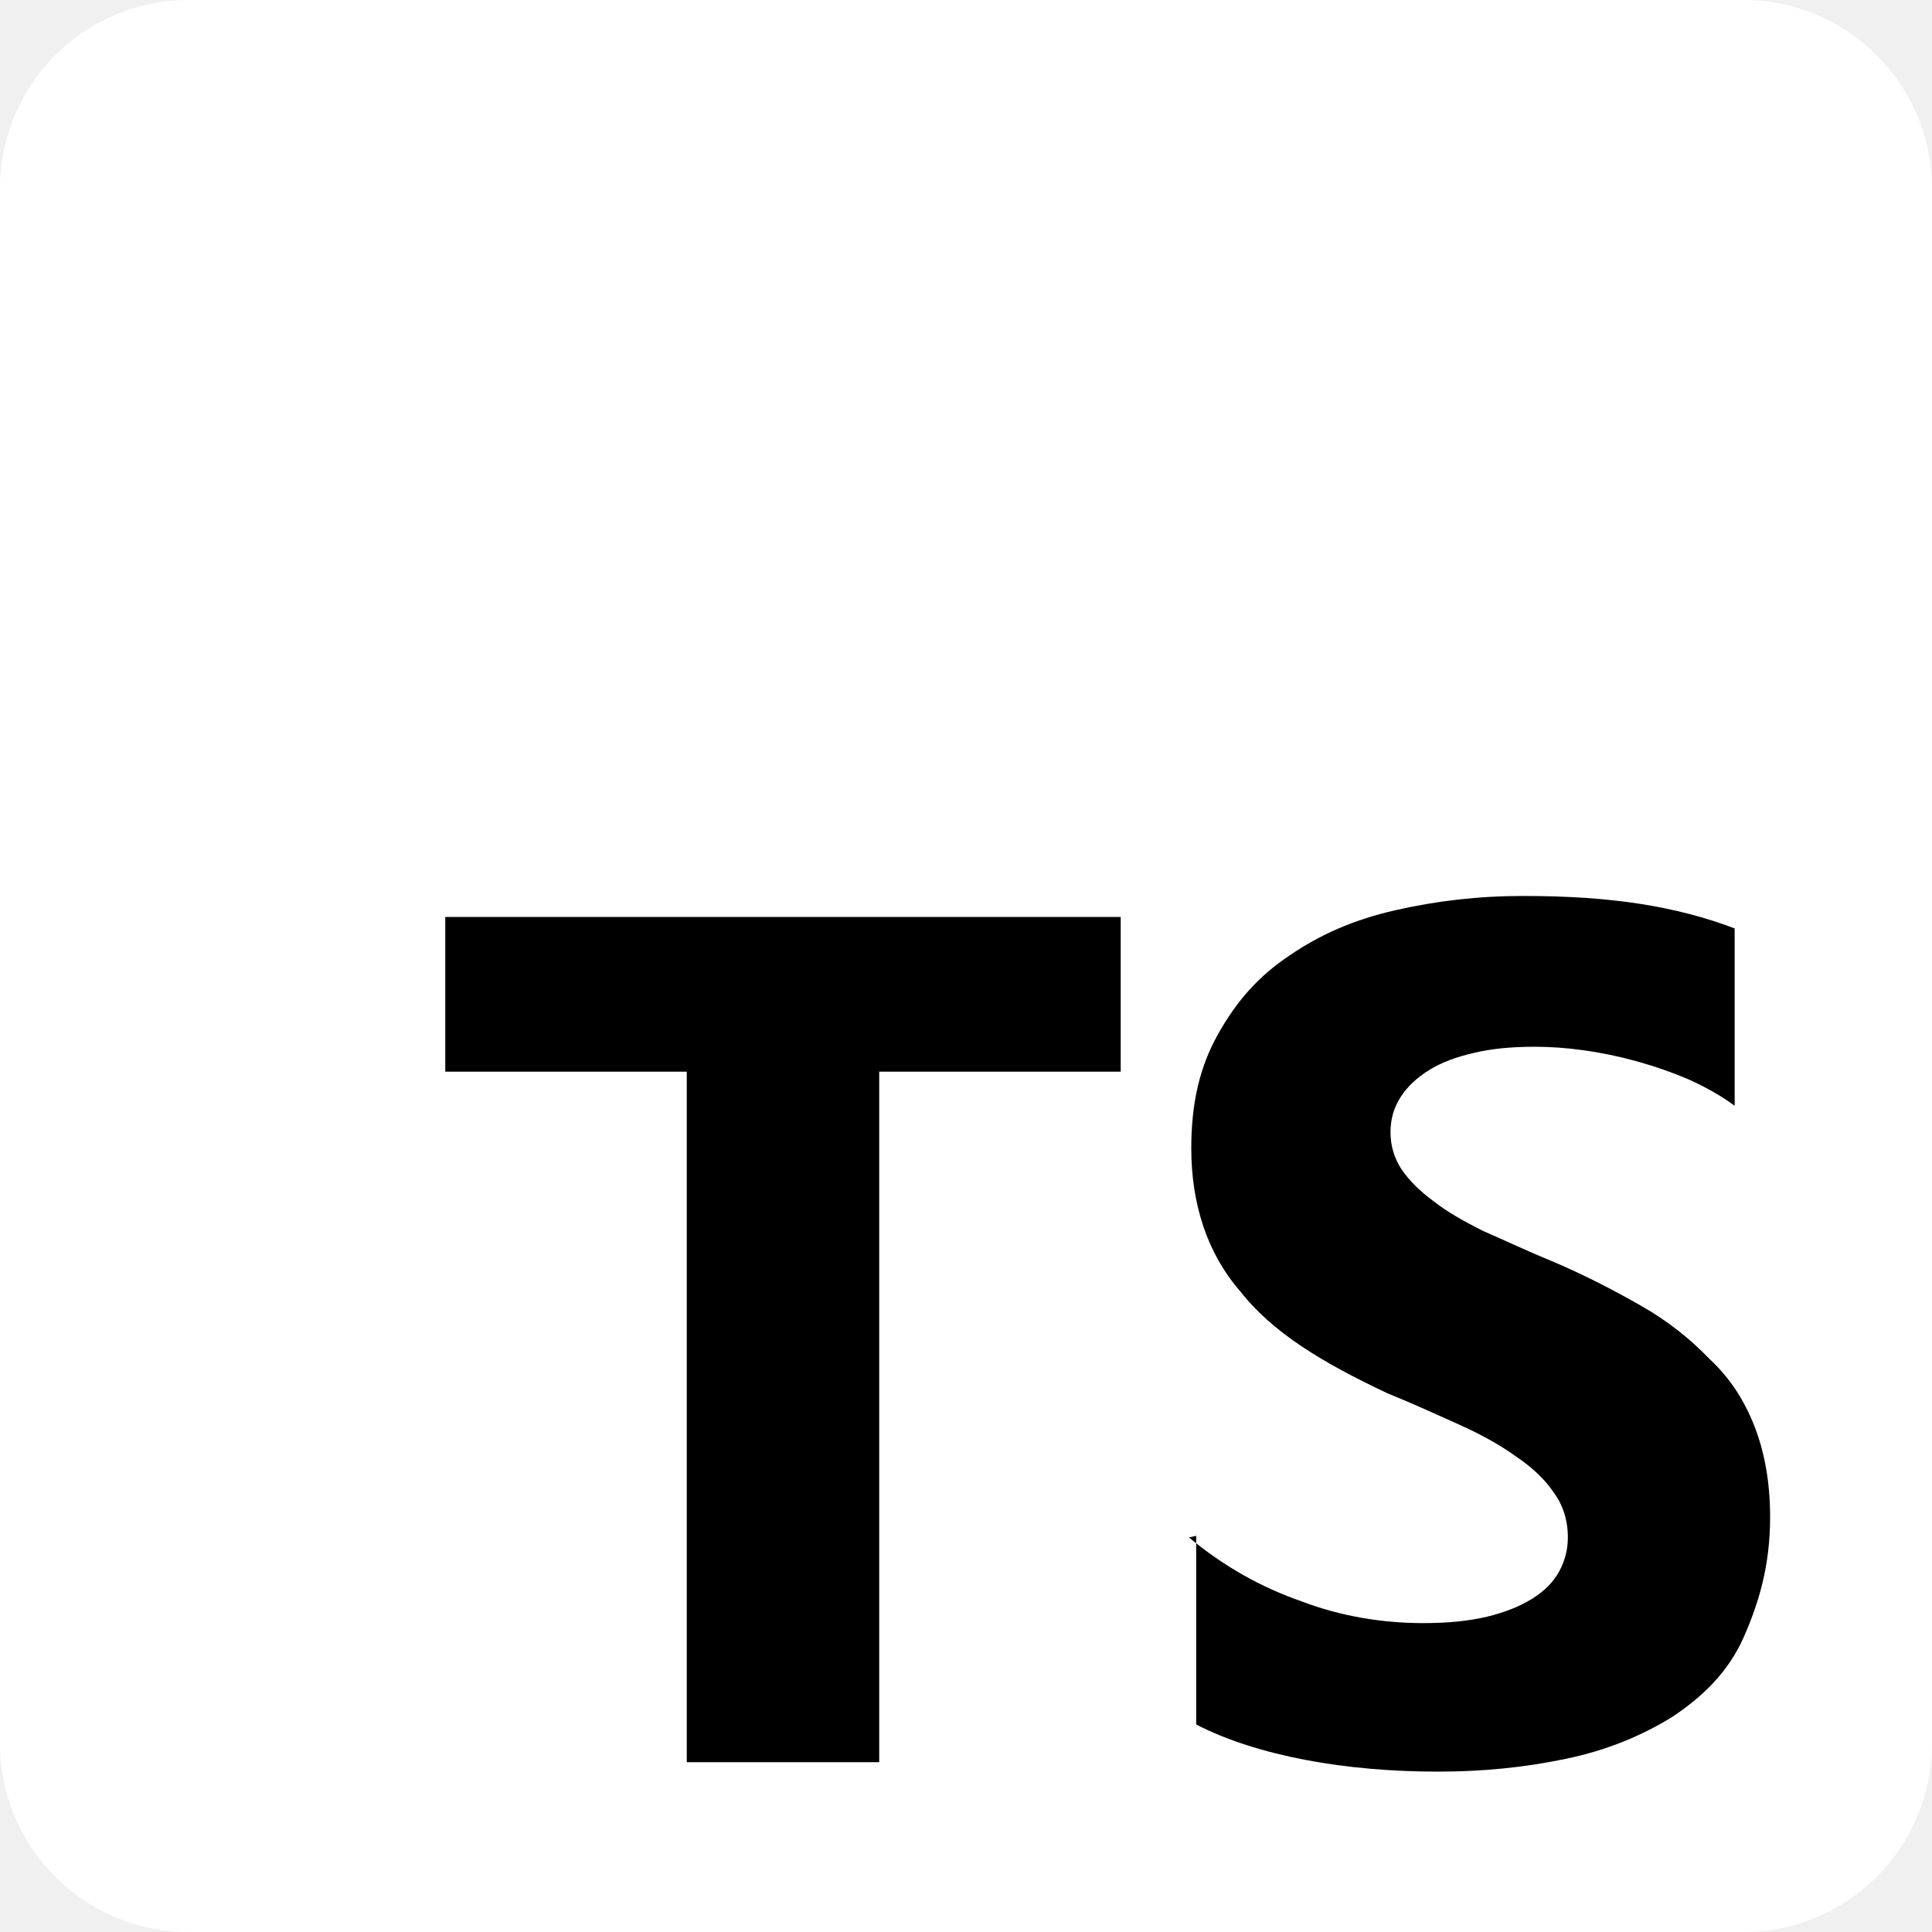
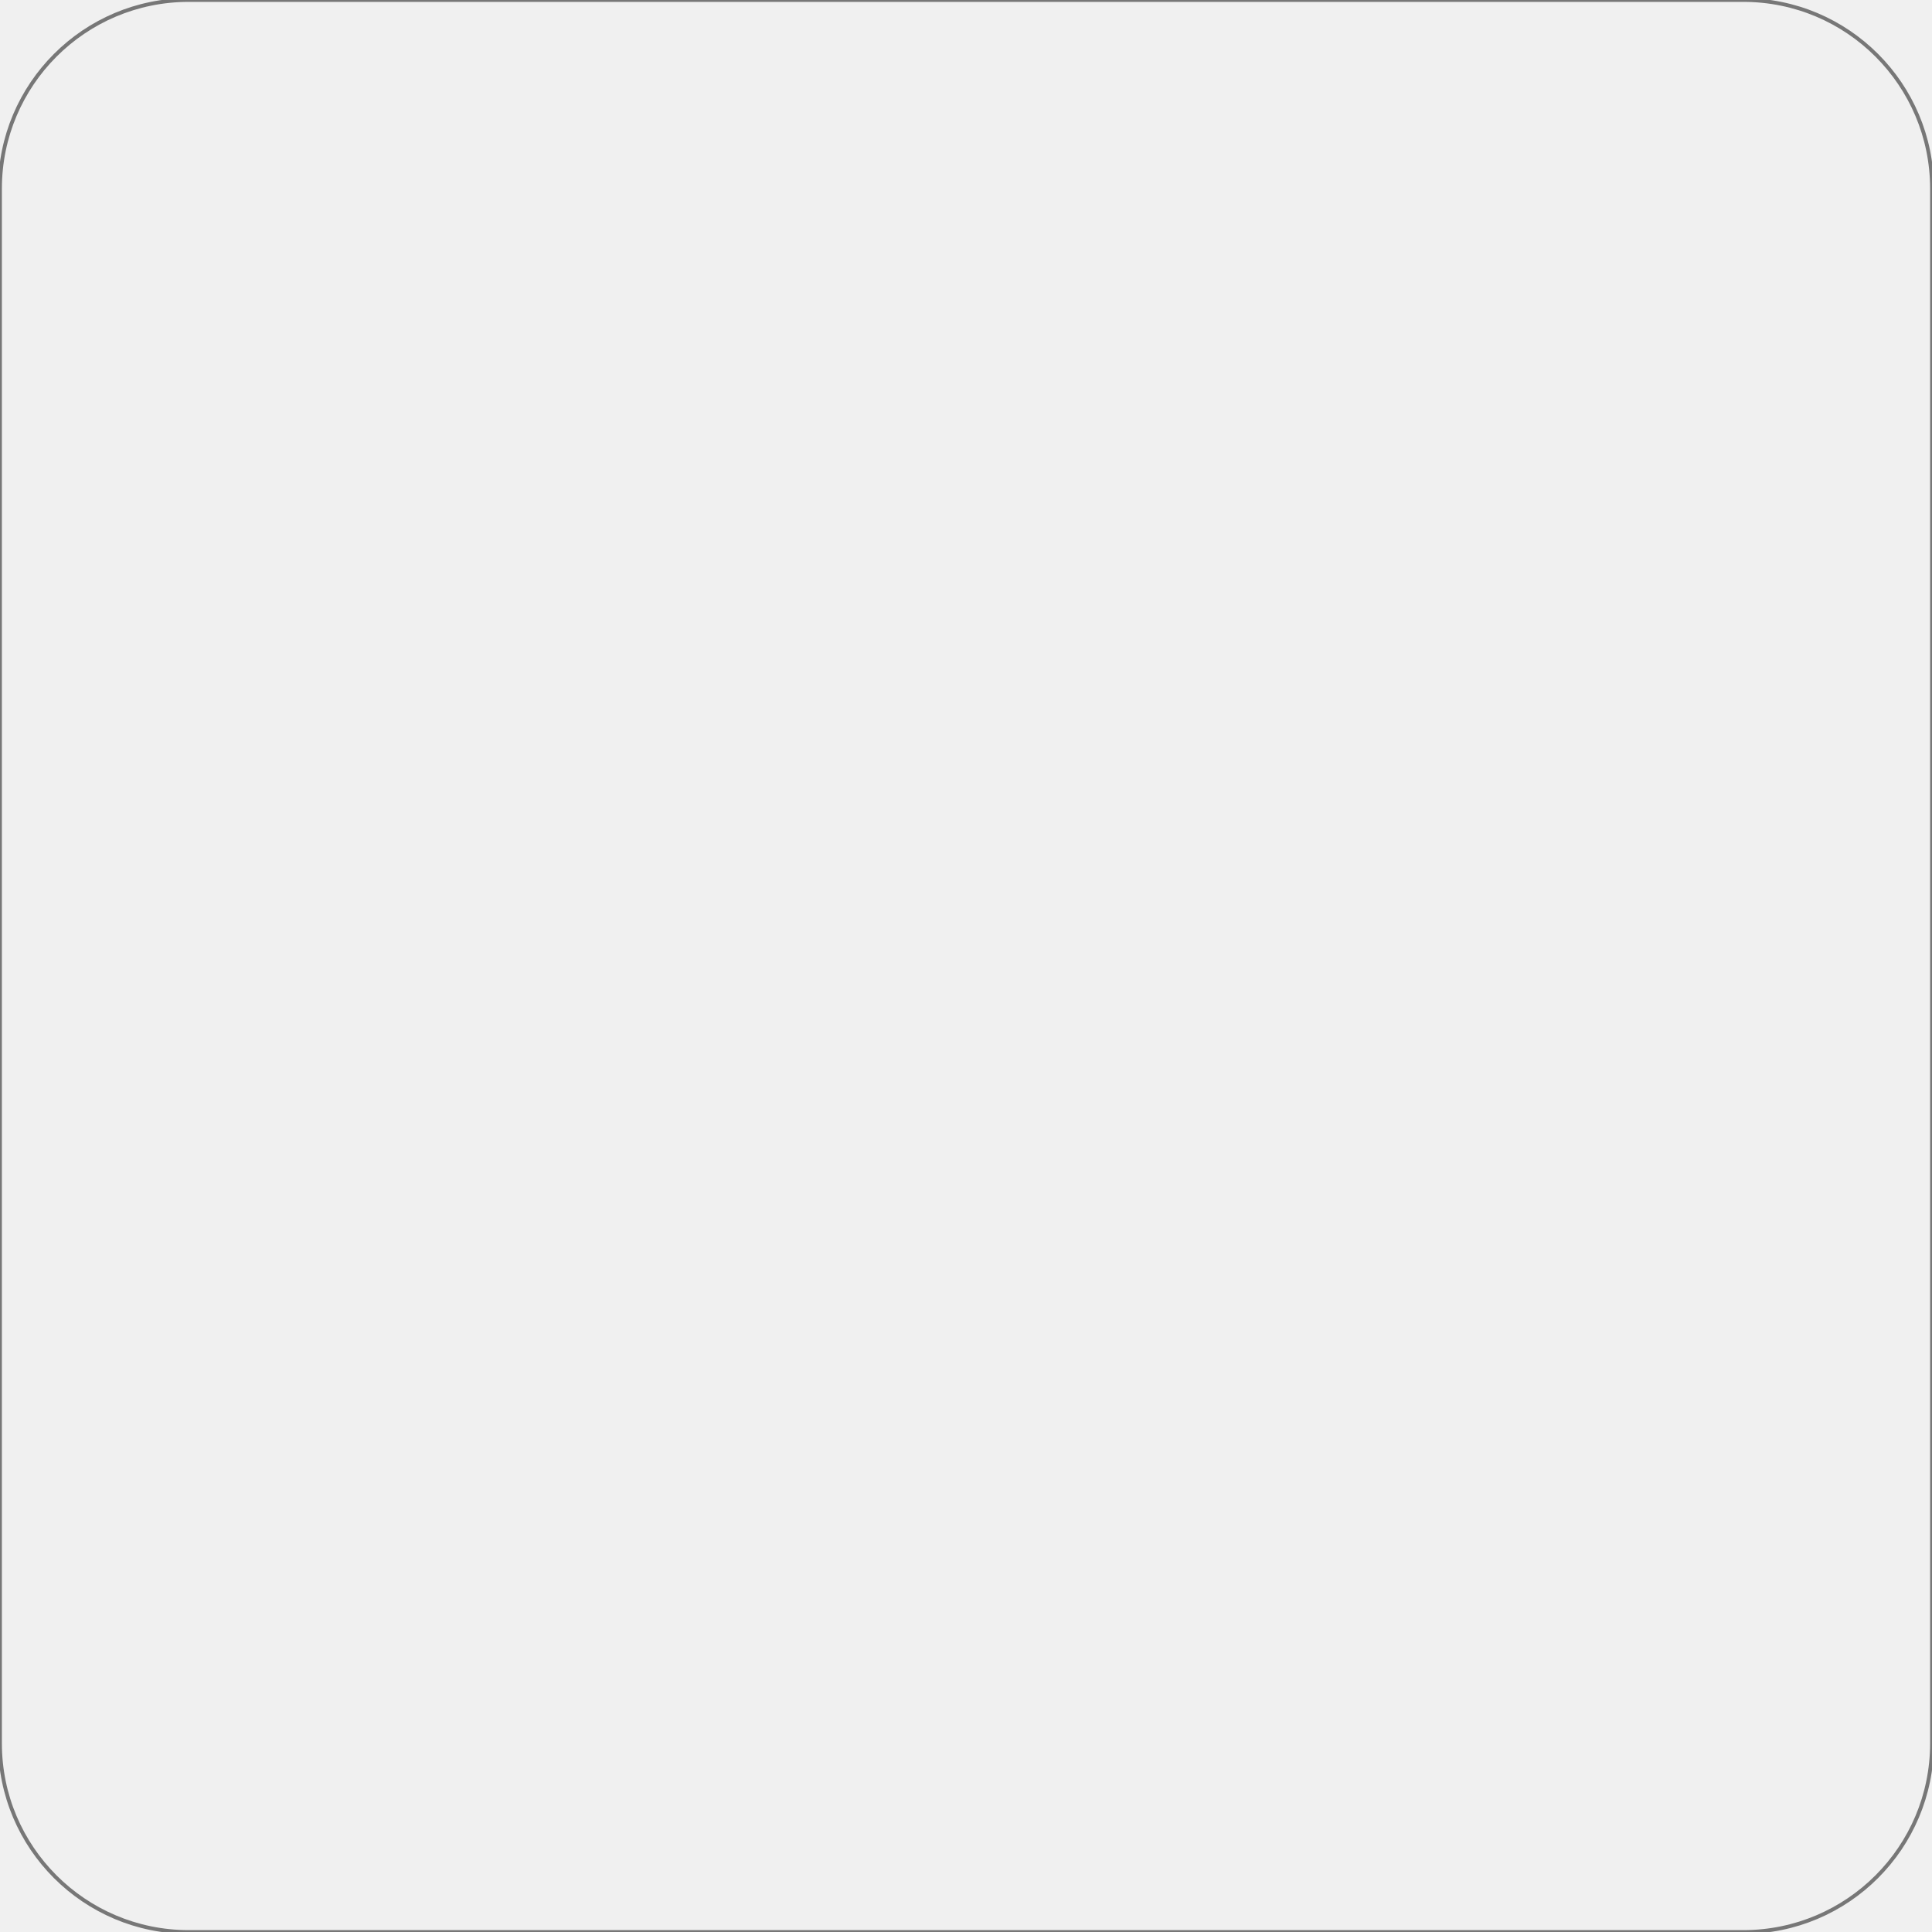
<svg xmlns="http://www.w3.org/2000/svg" width="512" height="512" fill="none" version="1.1" viewBox="0 0 512 512">
-   <rect width="512" height="512" rx="50" fill="#fff" />
-   <path d="m317 407v50c8.1 4.2 18 7.3 29 9.4s23 3.1 35 3.1c12 0 23-1.1 34-3.4 11-2.3 20-6.1 28-11 8.1-5.3 15-12 19-21s7.1-19 7.1-32c0-9.1-1.4-17-4.1-24s-6.6-13-12-18c-5.1-5.3-11-10-18-14s-15-8.2-24-12c-6.6-2.7-12-5.3-18-7.9-5.2-2.6-9.7-5.2-13-7.8-3.7-2.7-6.5-5.5-8.5-8.4-2-3-3-6.3-3-10 0-3.4 0.89-6.5 2.7-9.3s4.3-5.1 7.5-7.1c3.2-2 7.2-3.5 12-4.6 4.7-1.1 9.9-1.6 16-1.6 4.2 0 8.6 0.31 13 0.94 4.6 0.63 9.3 1.6 14 2.9 4.7 1.3 9.3 2.9 14 4.9 4.4 2 8.5 4.3 12 6.9v-47c-7.6-2.9-16-5.1-25-6.5s-19-2.1-31-2.1c-12 0-23 1.3-34 3.8s-20 6.5-28 12c-8.1 5.4-14 12-19 21-4.7 8.4-7 18-7 30 0 15 4.3 28 13 38 8.6 11 22 19 39 27 6.9 2.8 13 5.6 19 8.3s11 5.5 15 8.4c4.3 2.9 7.7 6.1 10 9.5 2.5 3.4 3.8 7.4 3.8 12 0 3.2-0.78 6.2-2.3 9s-3.9 5.2-7.1 7.2-7.1 3.6-12 4.8c-4.7 1.1-10 1.7-17 1.7-11 0-22-1.9-32-5.7-11-3.8-21-9.5-30-17zm-84-123h64v-41h-179v41h64v183h51z" clip-rule="evenodd" fill="#000" fill-rule="evenodd" />
+   <rect width="512" height="512" rx="50" fill="none" stroke="#777" />
+   <path d="m317 407v50c8.1 4.2 18 7.3 29 9.4s23 3.1 35 3.1c12 0 23-1.1 34-3.4 11-2.3 20-6.1 28-11 8.1-5.3 15-12 19-21s7.1-19 7.1-32c0-9.1-1.4-17-4.1-24s-6.6-13-12-18c-5.1-5.3-11-10-18-14s-15-8.2-24-12c-6.6-2.7-12-5.3-18-7.9-5.2-2.6-9.7-5.2-13-7.8-3.7-2.7-6.5-5.5-8.5-8.4-2-3-3-6.3-3-10 0-3.4 0.89-6.5 2.7-9.3s4.3-5.1 7.5-7.1c3.2-2 7.2-3.5 12-4.6 4.7-1.1 9.9-1.6 16-1.6 4.2 0 8.6 0.31 13 0.94 4.6 0.63 9.3 1.6 14 2.9 4.7 1.3 9.3 2.9 14 4.9 4.4 2 8.5 4.3 12 6.9v-47c-7.6-2.9-16-5.1-25-6.5s-19-2.1-31-2.1c-12 0-23 1.3-34 3.8s-20 6.5-28 12c-8.1 5.4-14 12-19 21-4.7 8.4-7 18-7 30 0 15 4.3 28 13 38 8.6 11 22 19 39 27 6.9 2.8 13 5.6 19 8.3s11 5.5 15 8.4c4.3 2.9 7.7 6.1 10 9.5 2.5 3.4 3.8 7.4 3.8 12 0 3.2-0.78 6.2-2.3 9s-3.9 5.2-7.1 7.2-7.1 3.6-12 4.8c-4.7 1.1-10 1.7-17 1.7-11 0-22-1.9-32-5.7-11-3.8-21-9.5-30-17zm-84-123h64v-41h-179v41h64v183h51z" clip-rule="evenodd" fill="none" fill-rule="evenodd" />
</svg>
